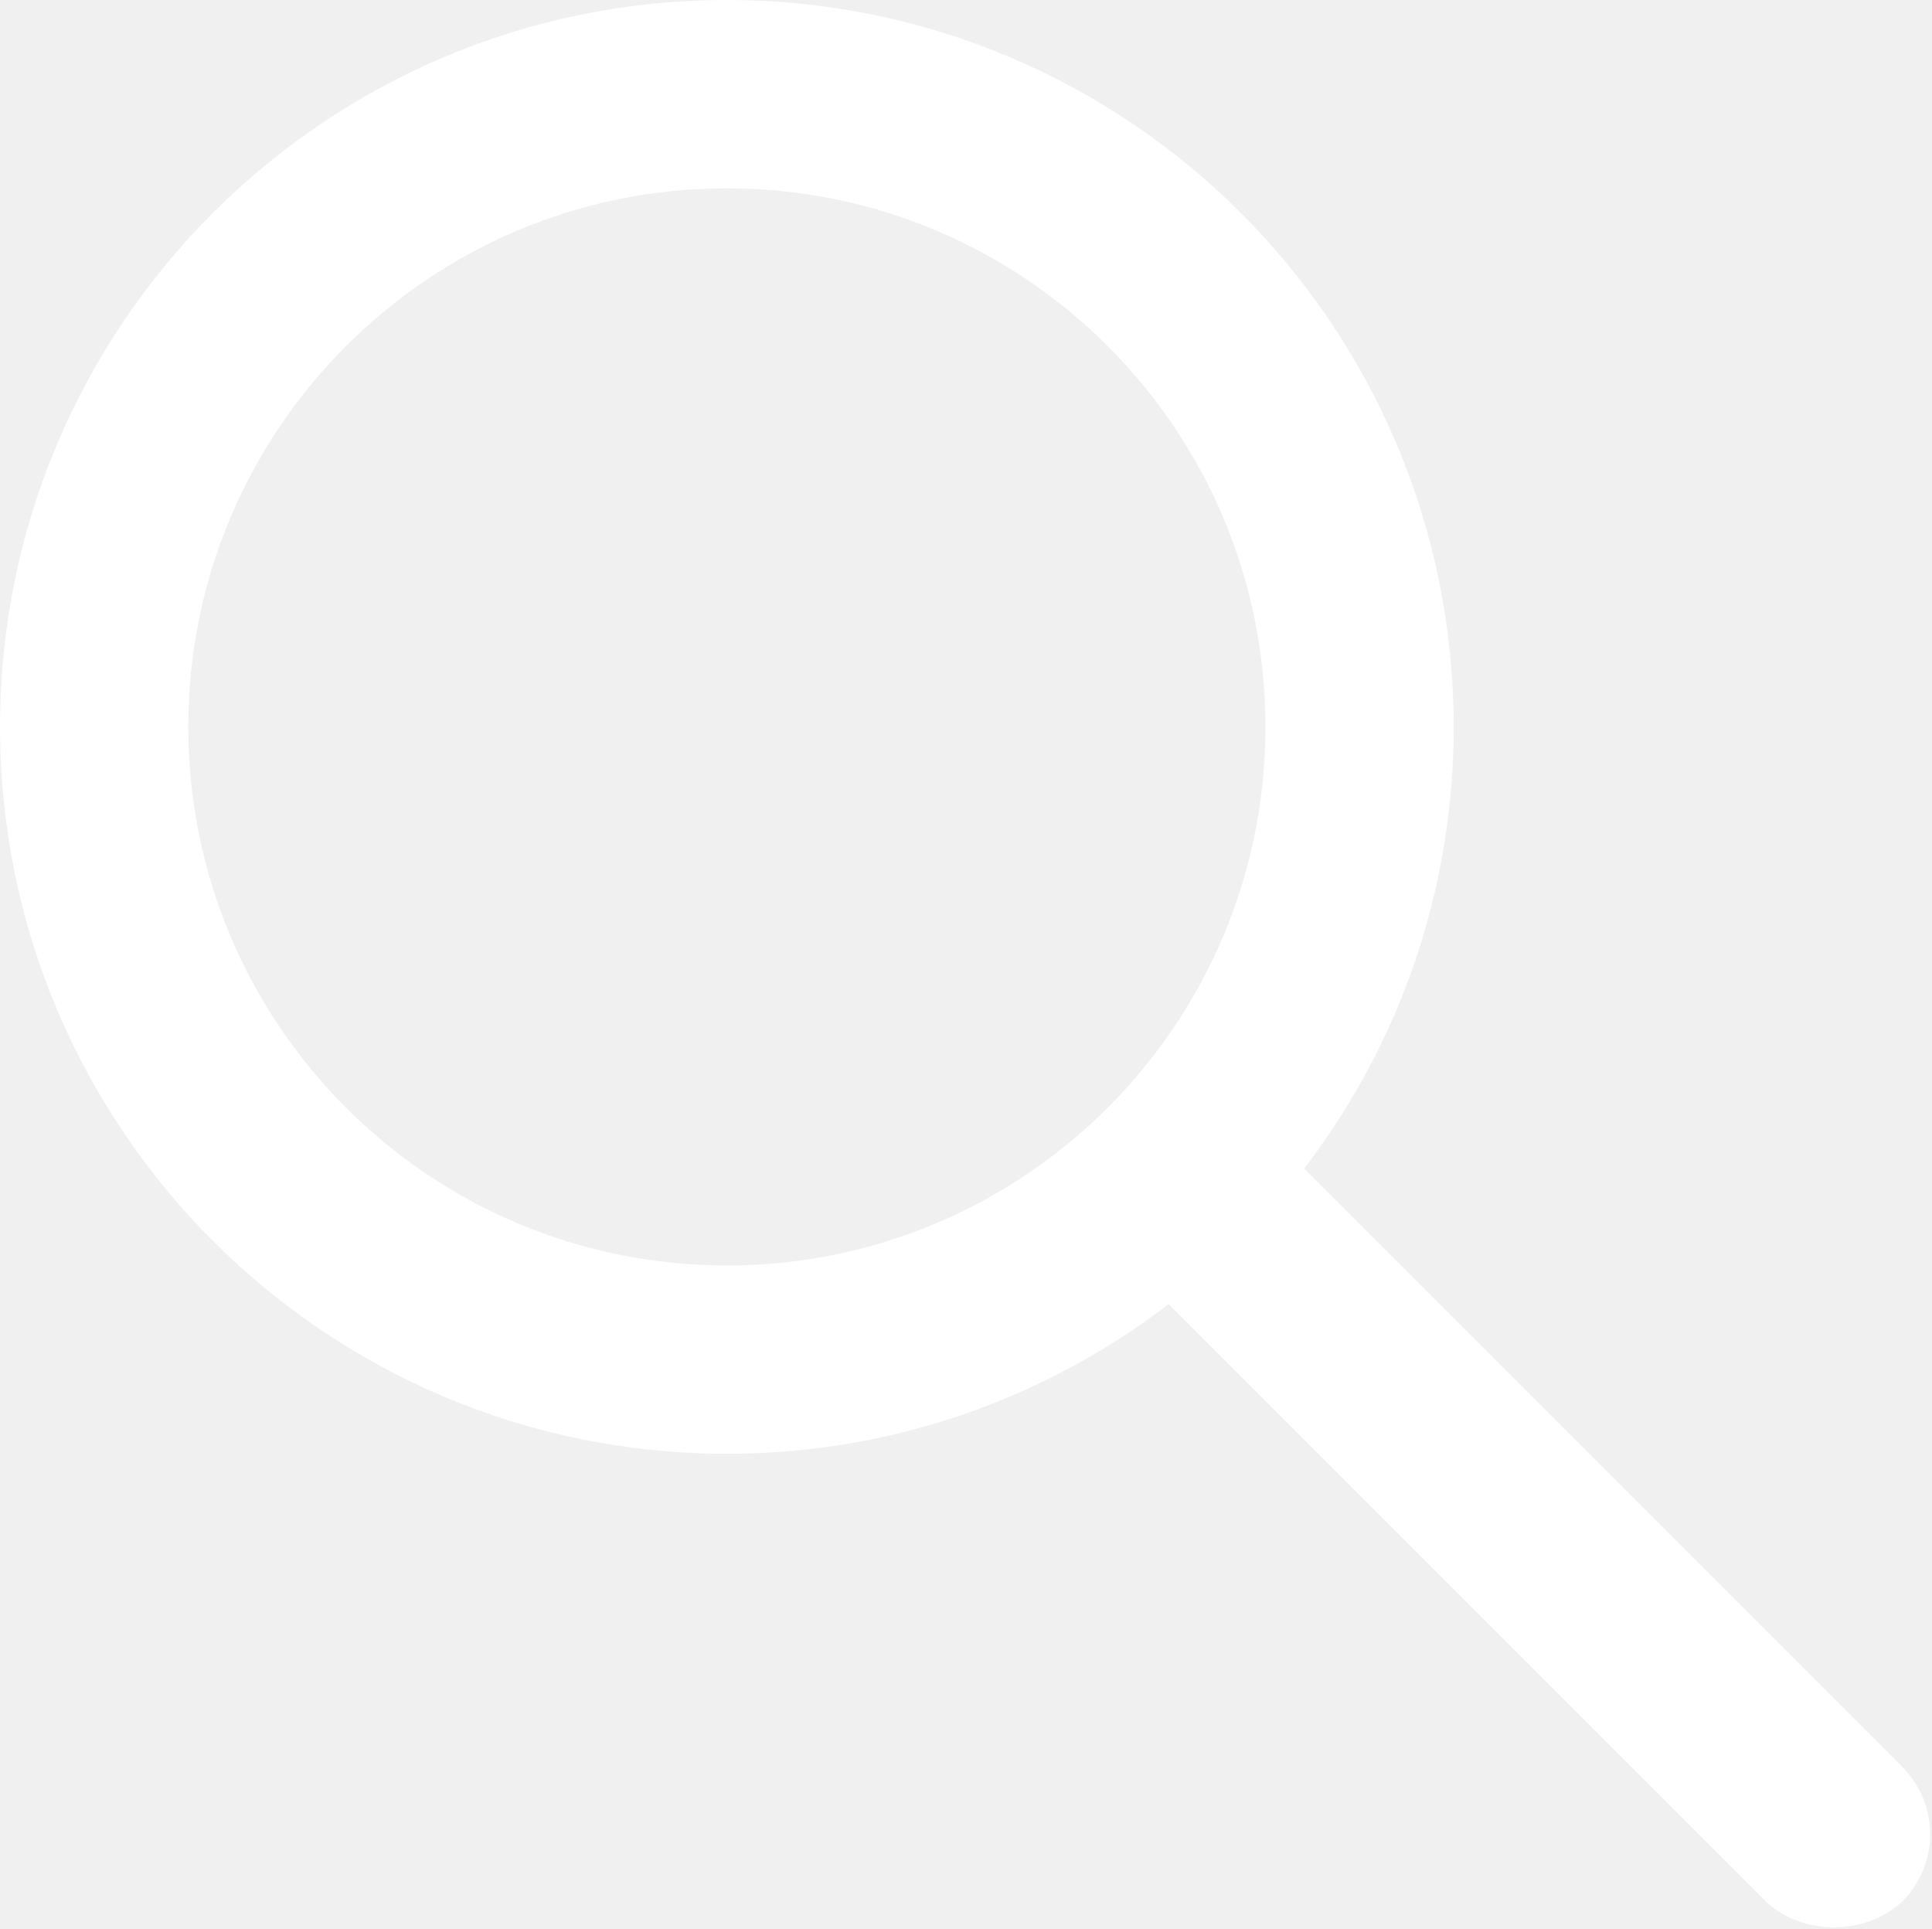
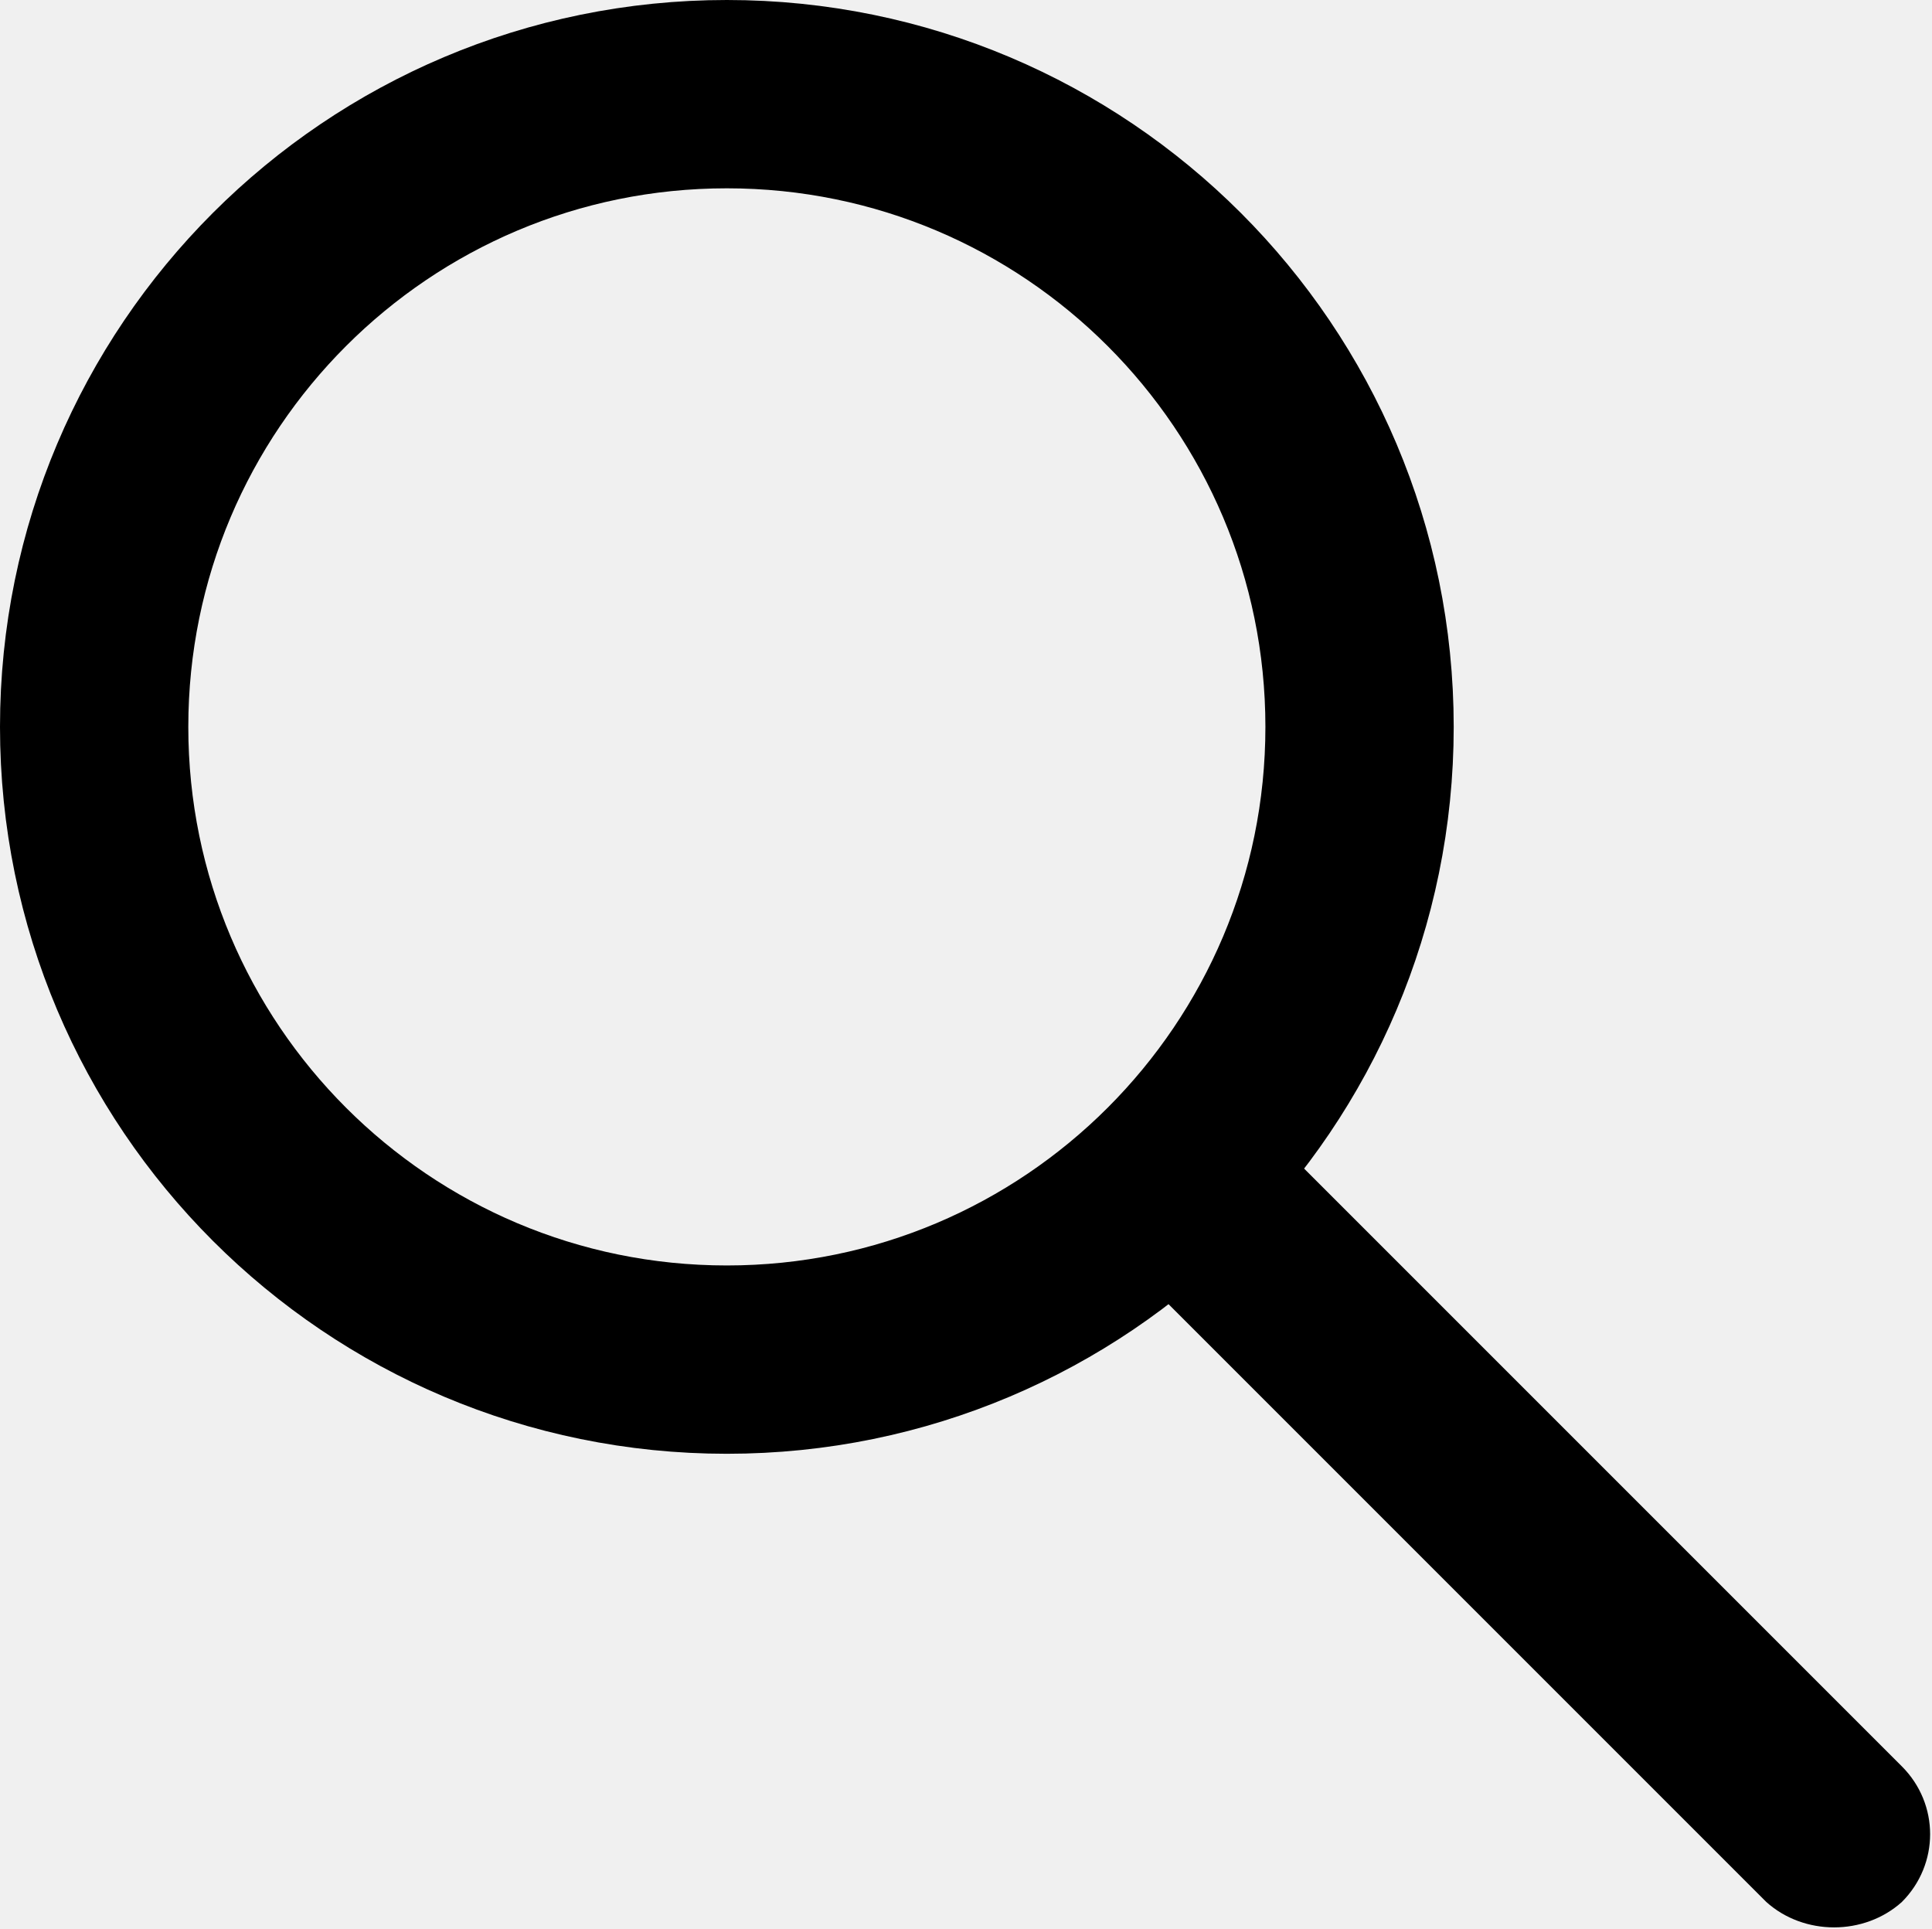
<svg xmlns="http://www.w3.org/2000/svg" version="1.1" id="Capa_1" x="0px" y="0px" viewBox="0 0 51.3 51.2" style="enable-background:new 0 0 51.3 51.2;" xml:space="preserve">
  <style type="text/css">
- 	.st0{fill:none;stroke:#FFFFFF;stroke-width:5;stroke-miterlimit:10;}
+ 	.st0{fill:none;stroke:#000000;stroke-width:5;stroke-miterlimit:10;}
</style>
  <circle class="st0" cx="19.3" cy="19.3" r="16.8" />
-   <path d="M46.9,50.5L29.2,32.8l3.6-3.6l17.7,17.7c1,1,1,2.6,0,3.6l0,0C49.5,51.4,47.9,51.4,46.9,50.5z" fill="#FFFFFF" />
+   <path d="M46.9,50.5L29.2,32.8l3.6-3.6l17.7,17.7c1,1,1,2.6,0,3.6l0,0C49.5,51.4,47.9,51.4,46.9,50.5z" fill="#000000" />
</svg>
